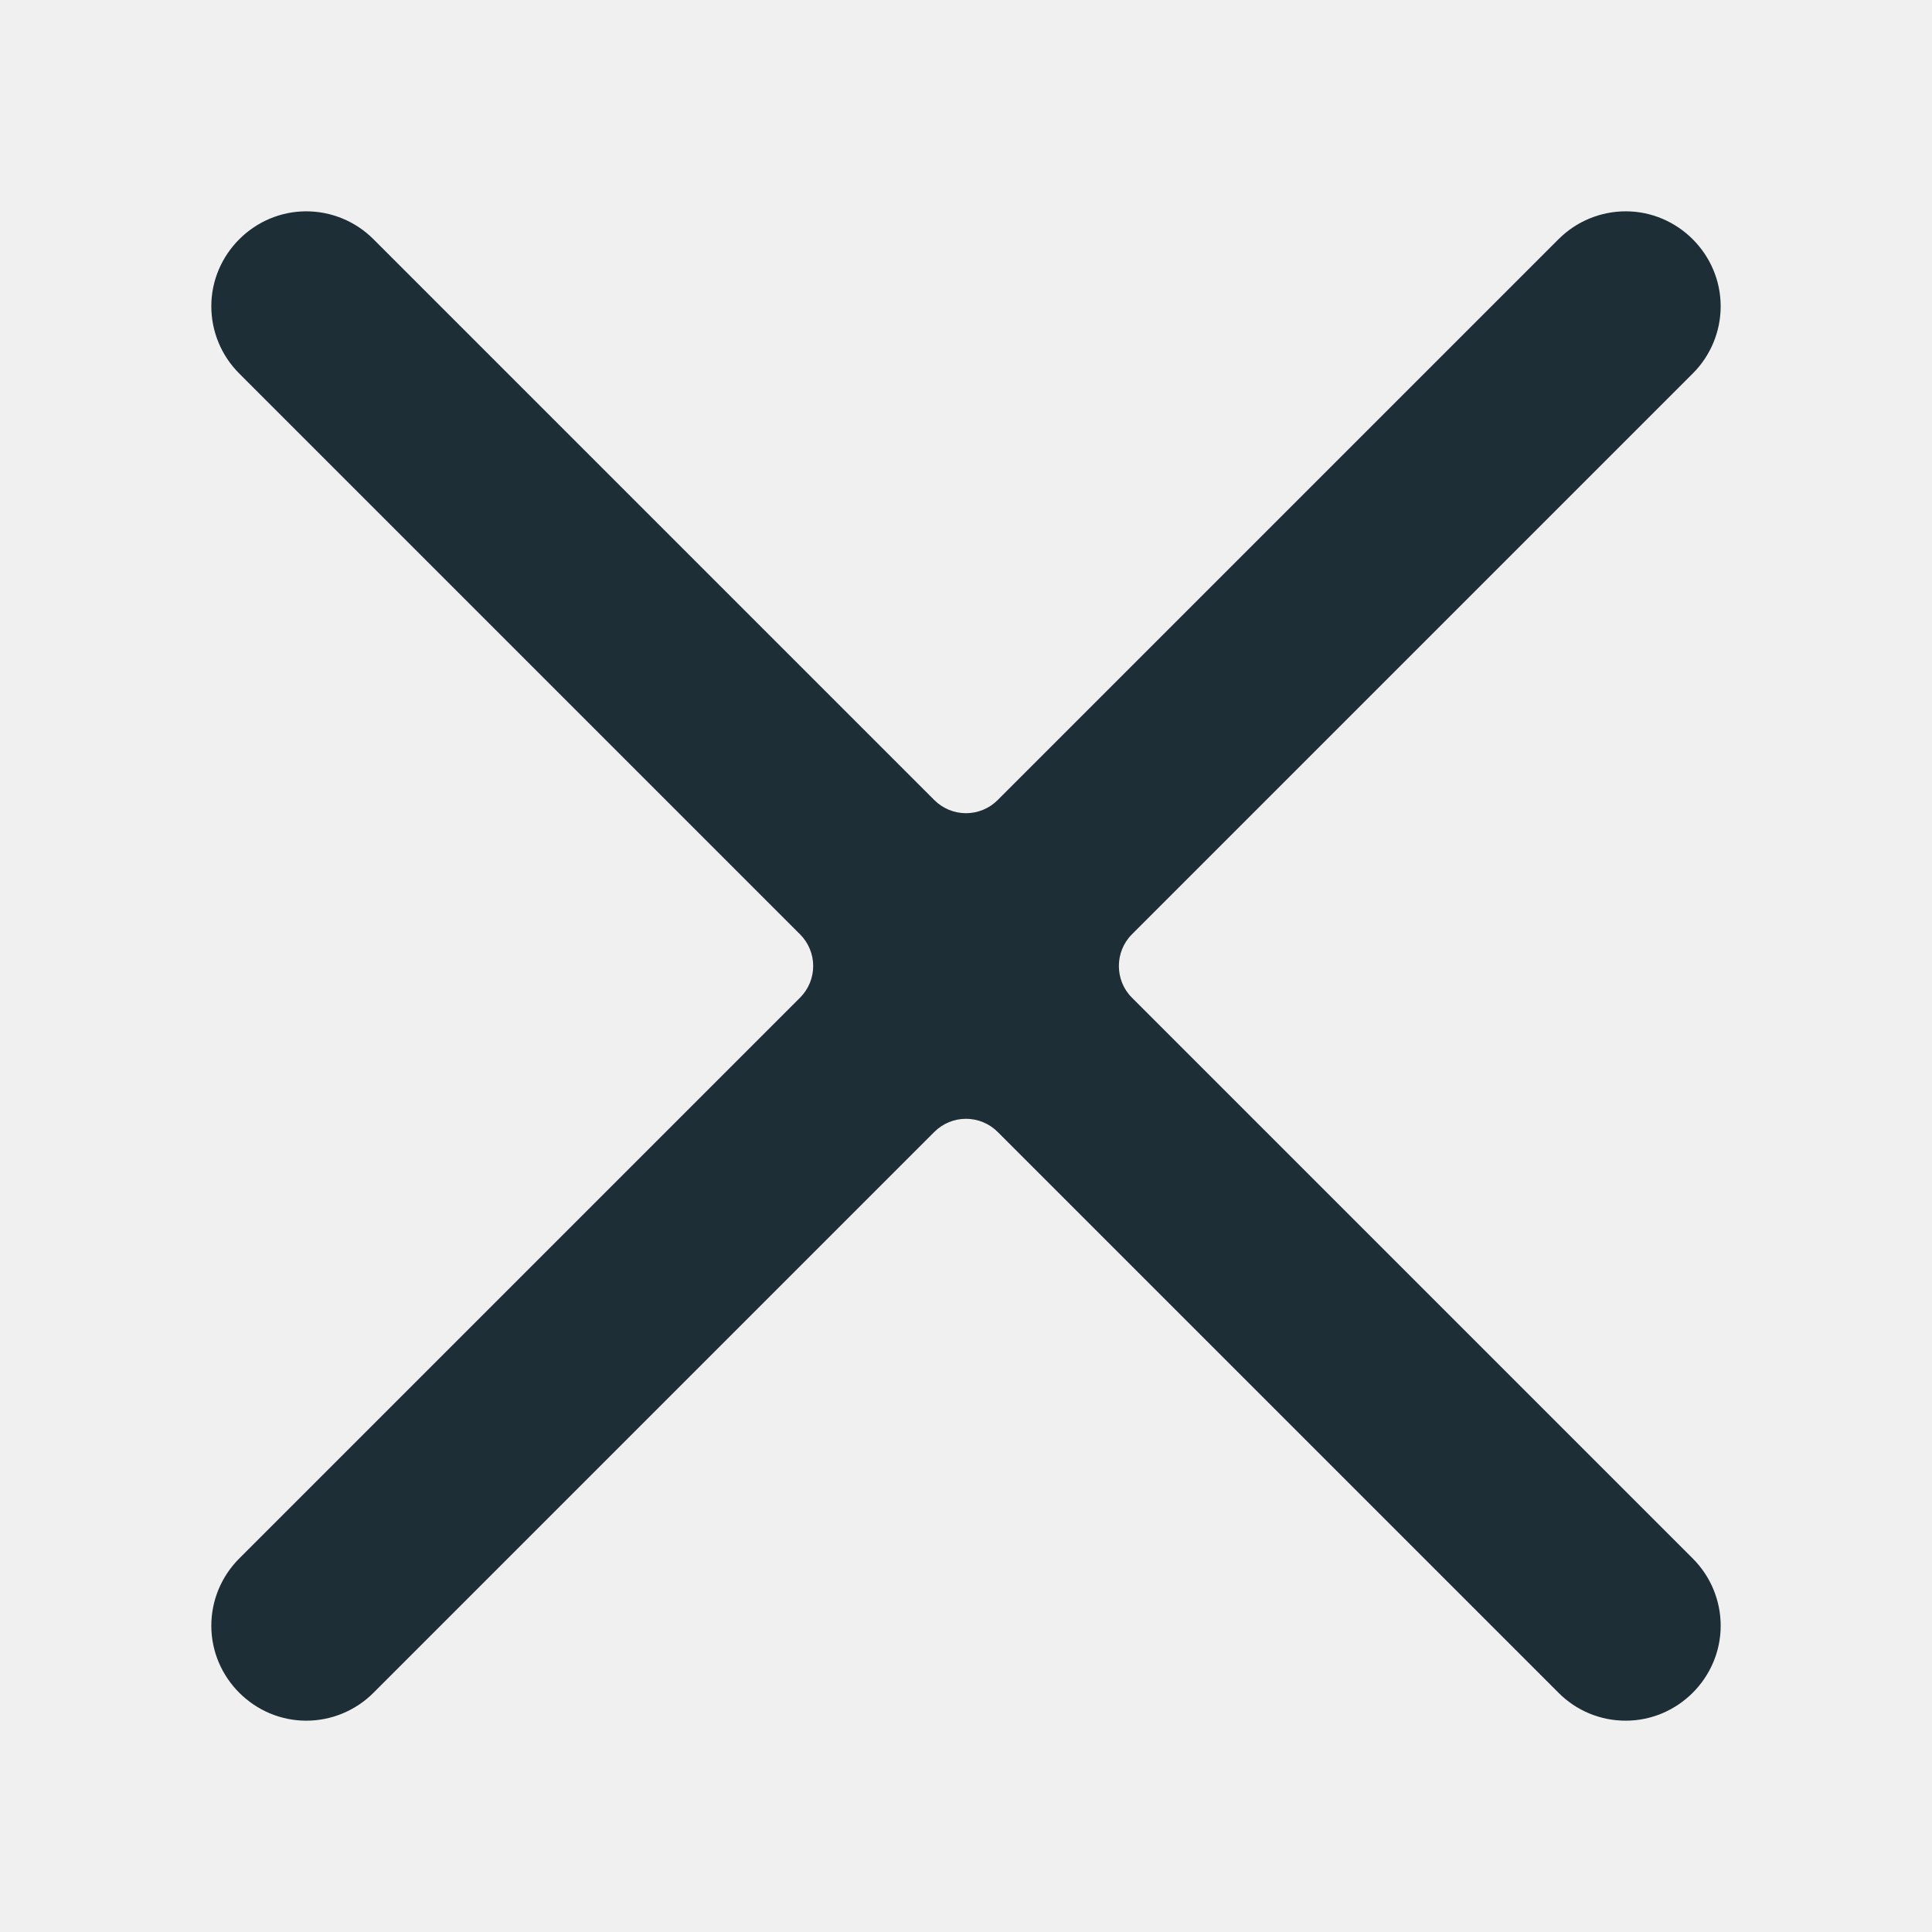
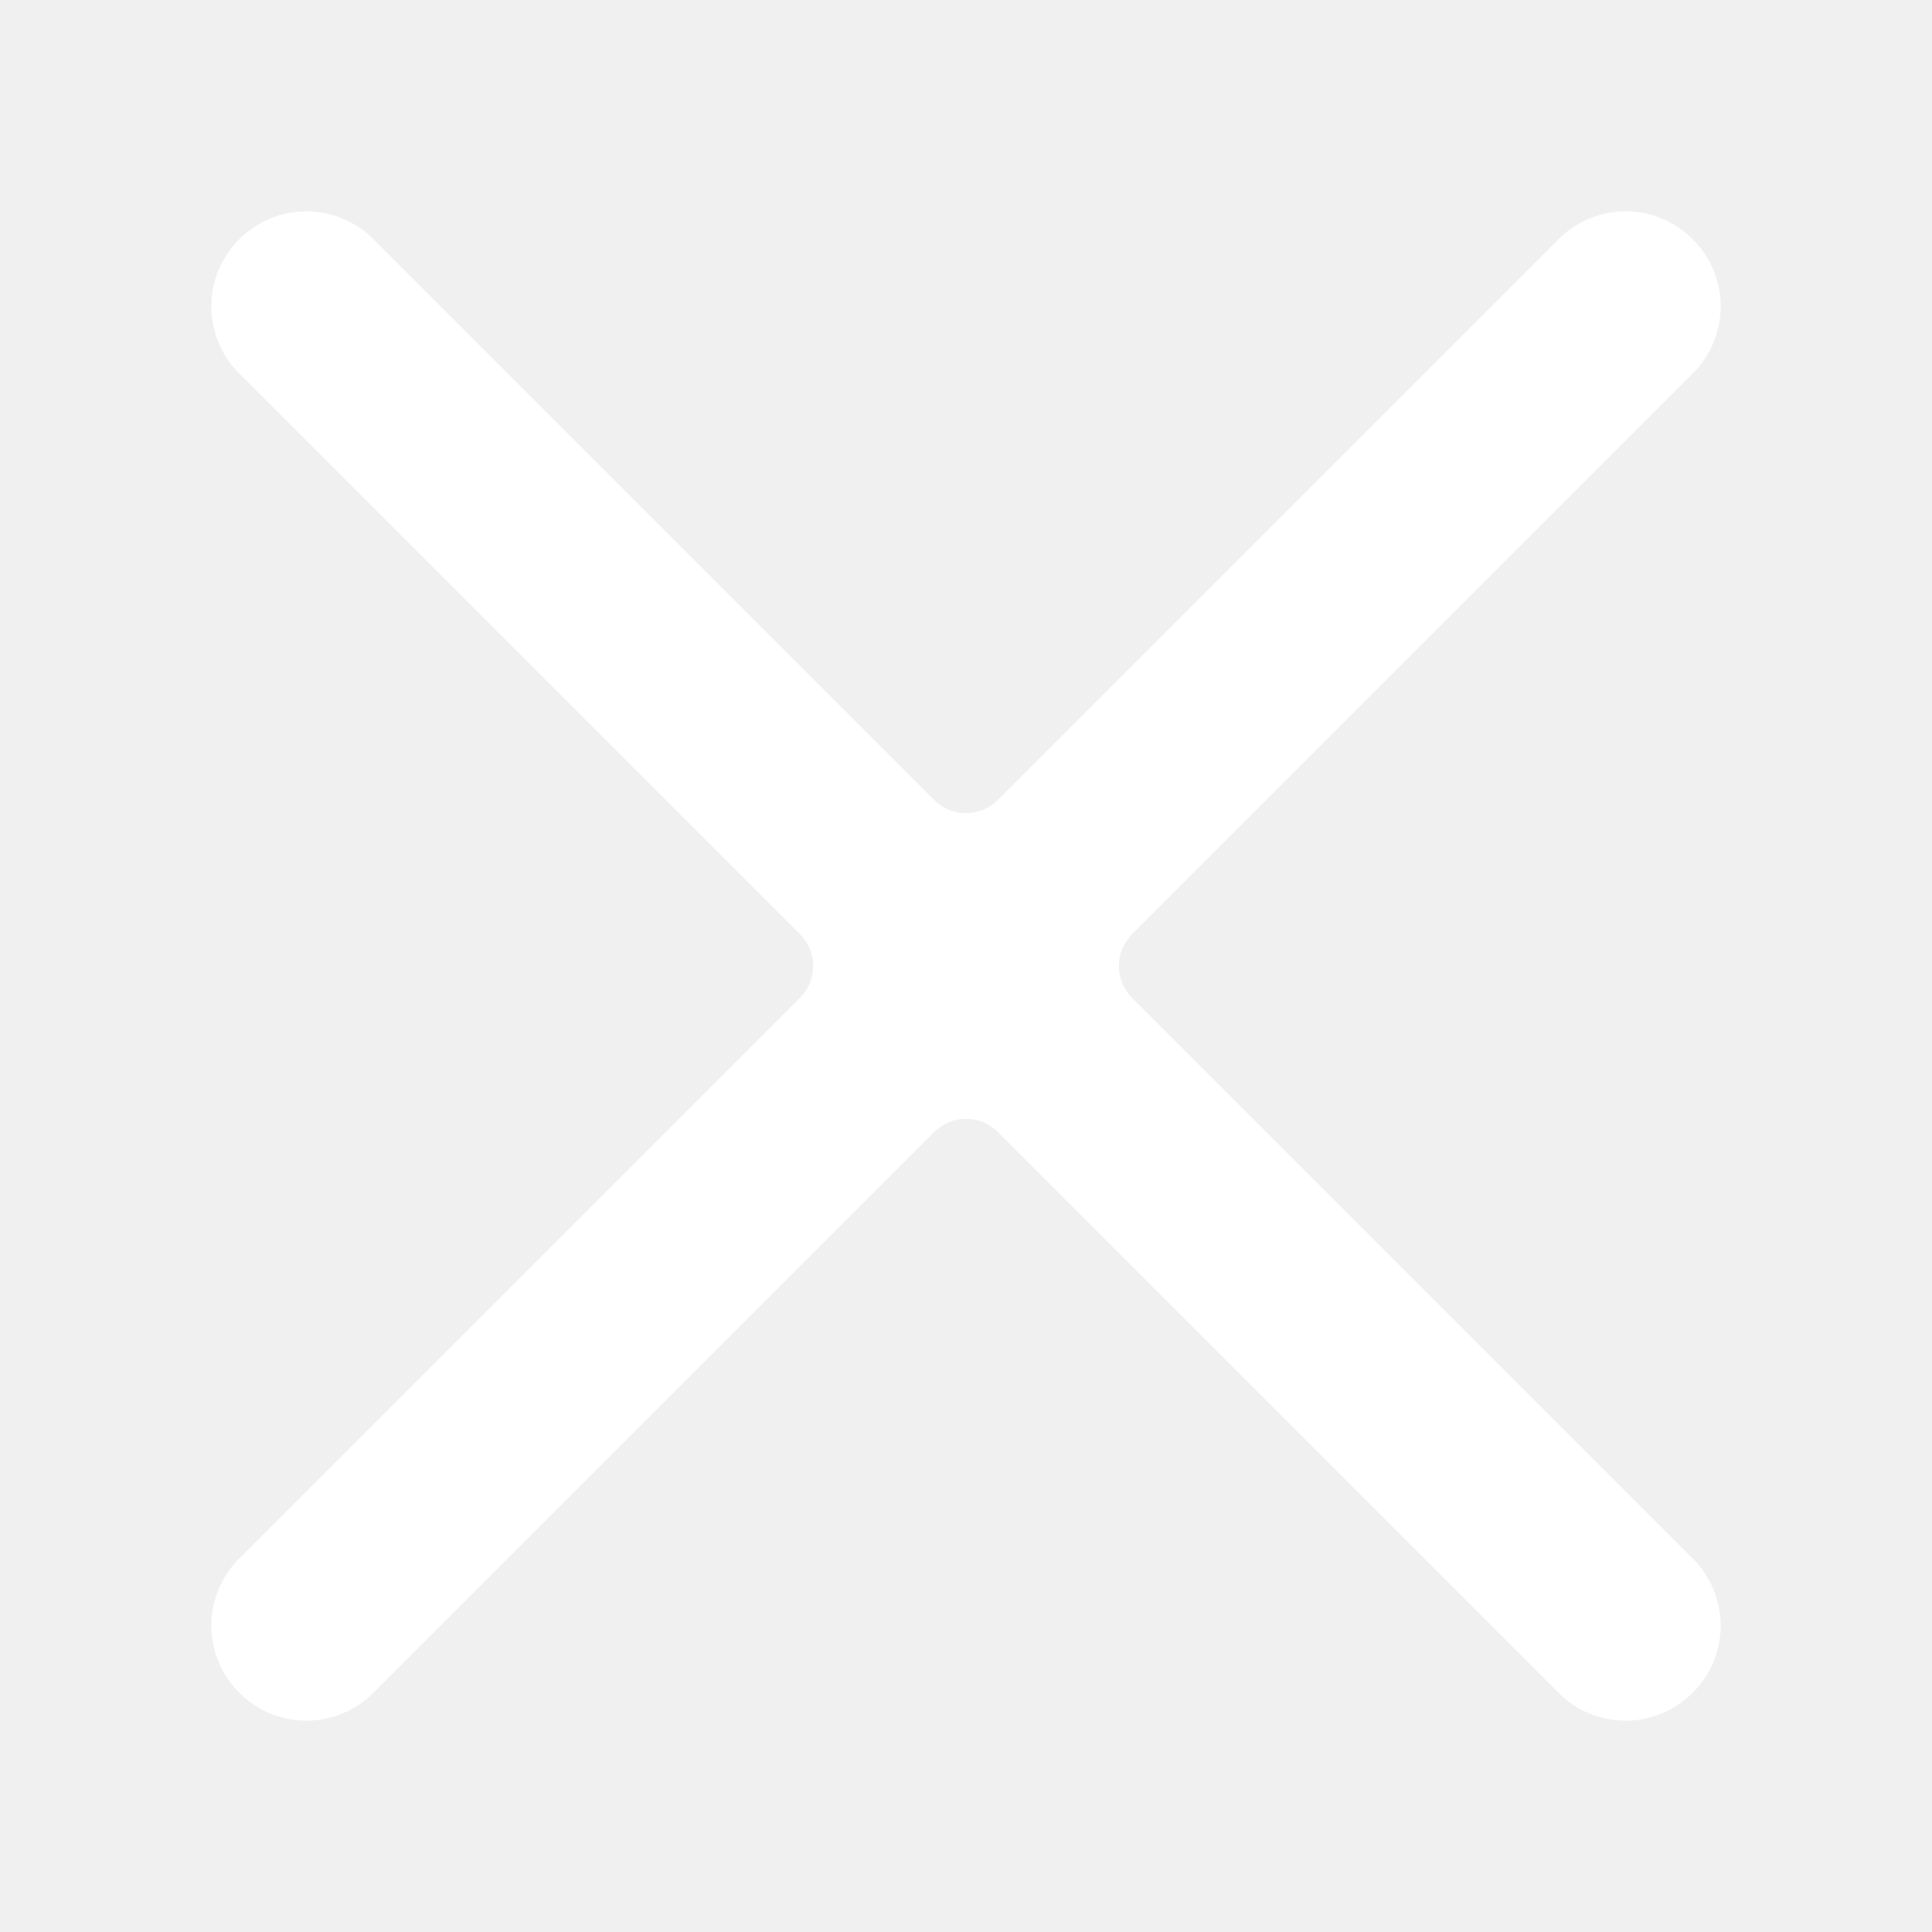
<svg xmlns="http://www.w3.org/2000/svg" width="100%" height="100%" viewBox="0 0 512 512" version="1.1" xml:space="preserve" style="fill-rule:evenodd;clip-rule:evenodd;stroke-linejoin:round;stroke-miterlimit:2;">
-   <path d="M430.839,455.997c-6.673,0.019 -13.083,-2.637 -17.788,-7.368l-148.664,-148.661c-2.224,-2.224 -5.244,-3.475 -8.389,-3.475c-3.145,0 -6.165,1.251 -8.388,3.475l-148.661,148.661c-4.716,4.716 -11.12,7.369 -17.79,7.369c-13.802,-0 -25.159,-11.357 -25.159,-25.159c0,-6.67 2.653,-13.073 7.369,-17.79l148.661,-148.661c2.224,-2.224 3.474,-5.243 3.474,-8.388c0,-3.145 -1.25,-6.165 -3.474,-8.388l-148.661,-148.661c-4.716,-4.716 -7.369,-11.12 -7.369,-17.79c0,-13.801 11.357,-25.158 25.159,-25.158c6.669,-0 13.073,2.652 17.789,7.368l148.662,148.661c2.223,2.224 5.243,3.475 8.388,3.475c3.146,0 6.166,-1.251 8.389,-3.475l148.66,-148.661c4.717,-4.716 11.12,-7.369 17.79,-7.369c13.802,0 25.159,11.357 25.159,25.159c0,6.67 -2.652,13.074 -7.369,17.79l-148.661,148.661c-4.602,4.601 -4.602,12.174 -0,16.776l148.661,148.661c4.719,4.716 7.373,11.121 7.373,17.792c0,13.801 -11.356,25.156 -25.156,25.156c-0.002,0 -0.003,0 -0.005,0Z" style="fill:#1e2e36;fill-rule:nonzero;" />
+   <path d="M430.839,455.997c-6.673,0.019 -13.083,-2.637 -17.788,-7.368l-148.664,-148.661c-2.224,-2.224 -5.244,-3.475 -8.389,-3.475c-3.145,0 -6.165,1.251 -8.388,3.475l-148.661,148.661c-4.716,4.716 -11.12,7.369 -17.79,7.369c-13.802,-0 -25.159,-11.357 -25.159,-25.159c0,-6.67 2.653,-13.073 7.369,-17.79l148.661,-148.661c2.224,-2.224 3.474,-5.243 3.474,-8.388c0,-3.145 -1.25,-6.165 -3.474,-8.388l-148.661,-148.661c-4.716,-4.716 -7.369,-11.12 -7.369,-17.79c0,-13.801 11.357,-25.158 25.159,-25.158c6.669,-0 13.073,2.652 17.789,7.368l148.662,148.661c2.223,2.224 5.243,3.475 8.388,3.475c3.146,0 6.166,-1.251 8.389,-3.475l148.66,-148.661c4.717,-4.716 11.12,-7.369 17.79,-7.369c13.802,0 25.159,11.357 25.159,25.159c0,6.67 -2.652,13.074 -7.369,17.79l-148.661,148.661c-4.602,4.601 -4.602,12.174 -0,16.776l148.661,148.661c4.719,4.716 7.373,11.121 7.373,17.792c0,13.801 -11.356,25.156 -25.156,25.156c-0.002,0 -0.003,0 -0.005,0Z" style="fill:#ffffff;fill-rule:nonzero;" />
</svg>
